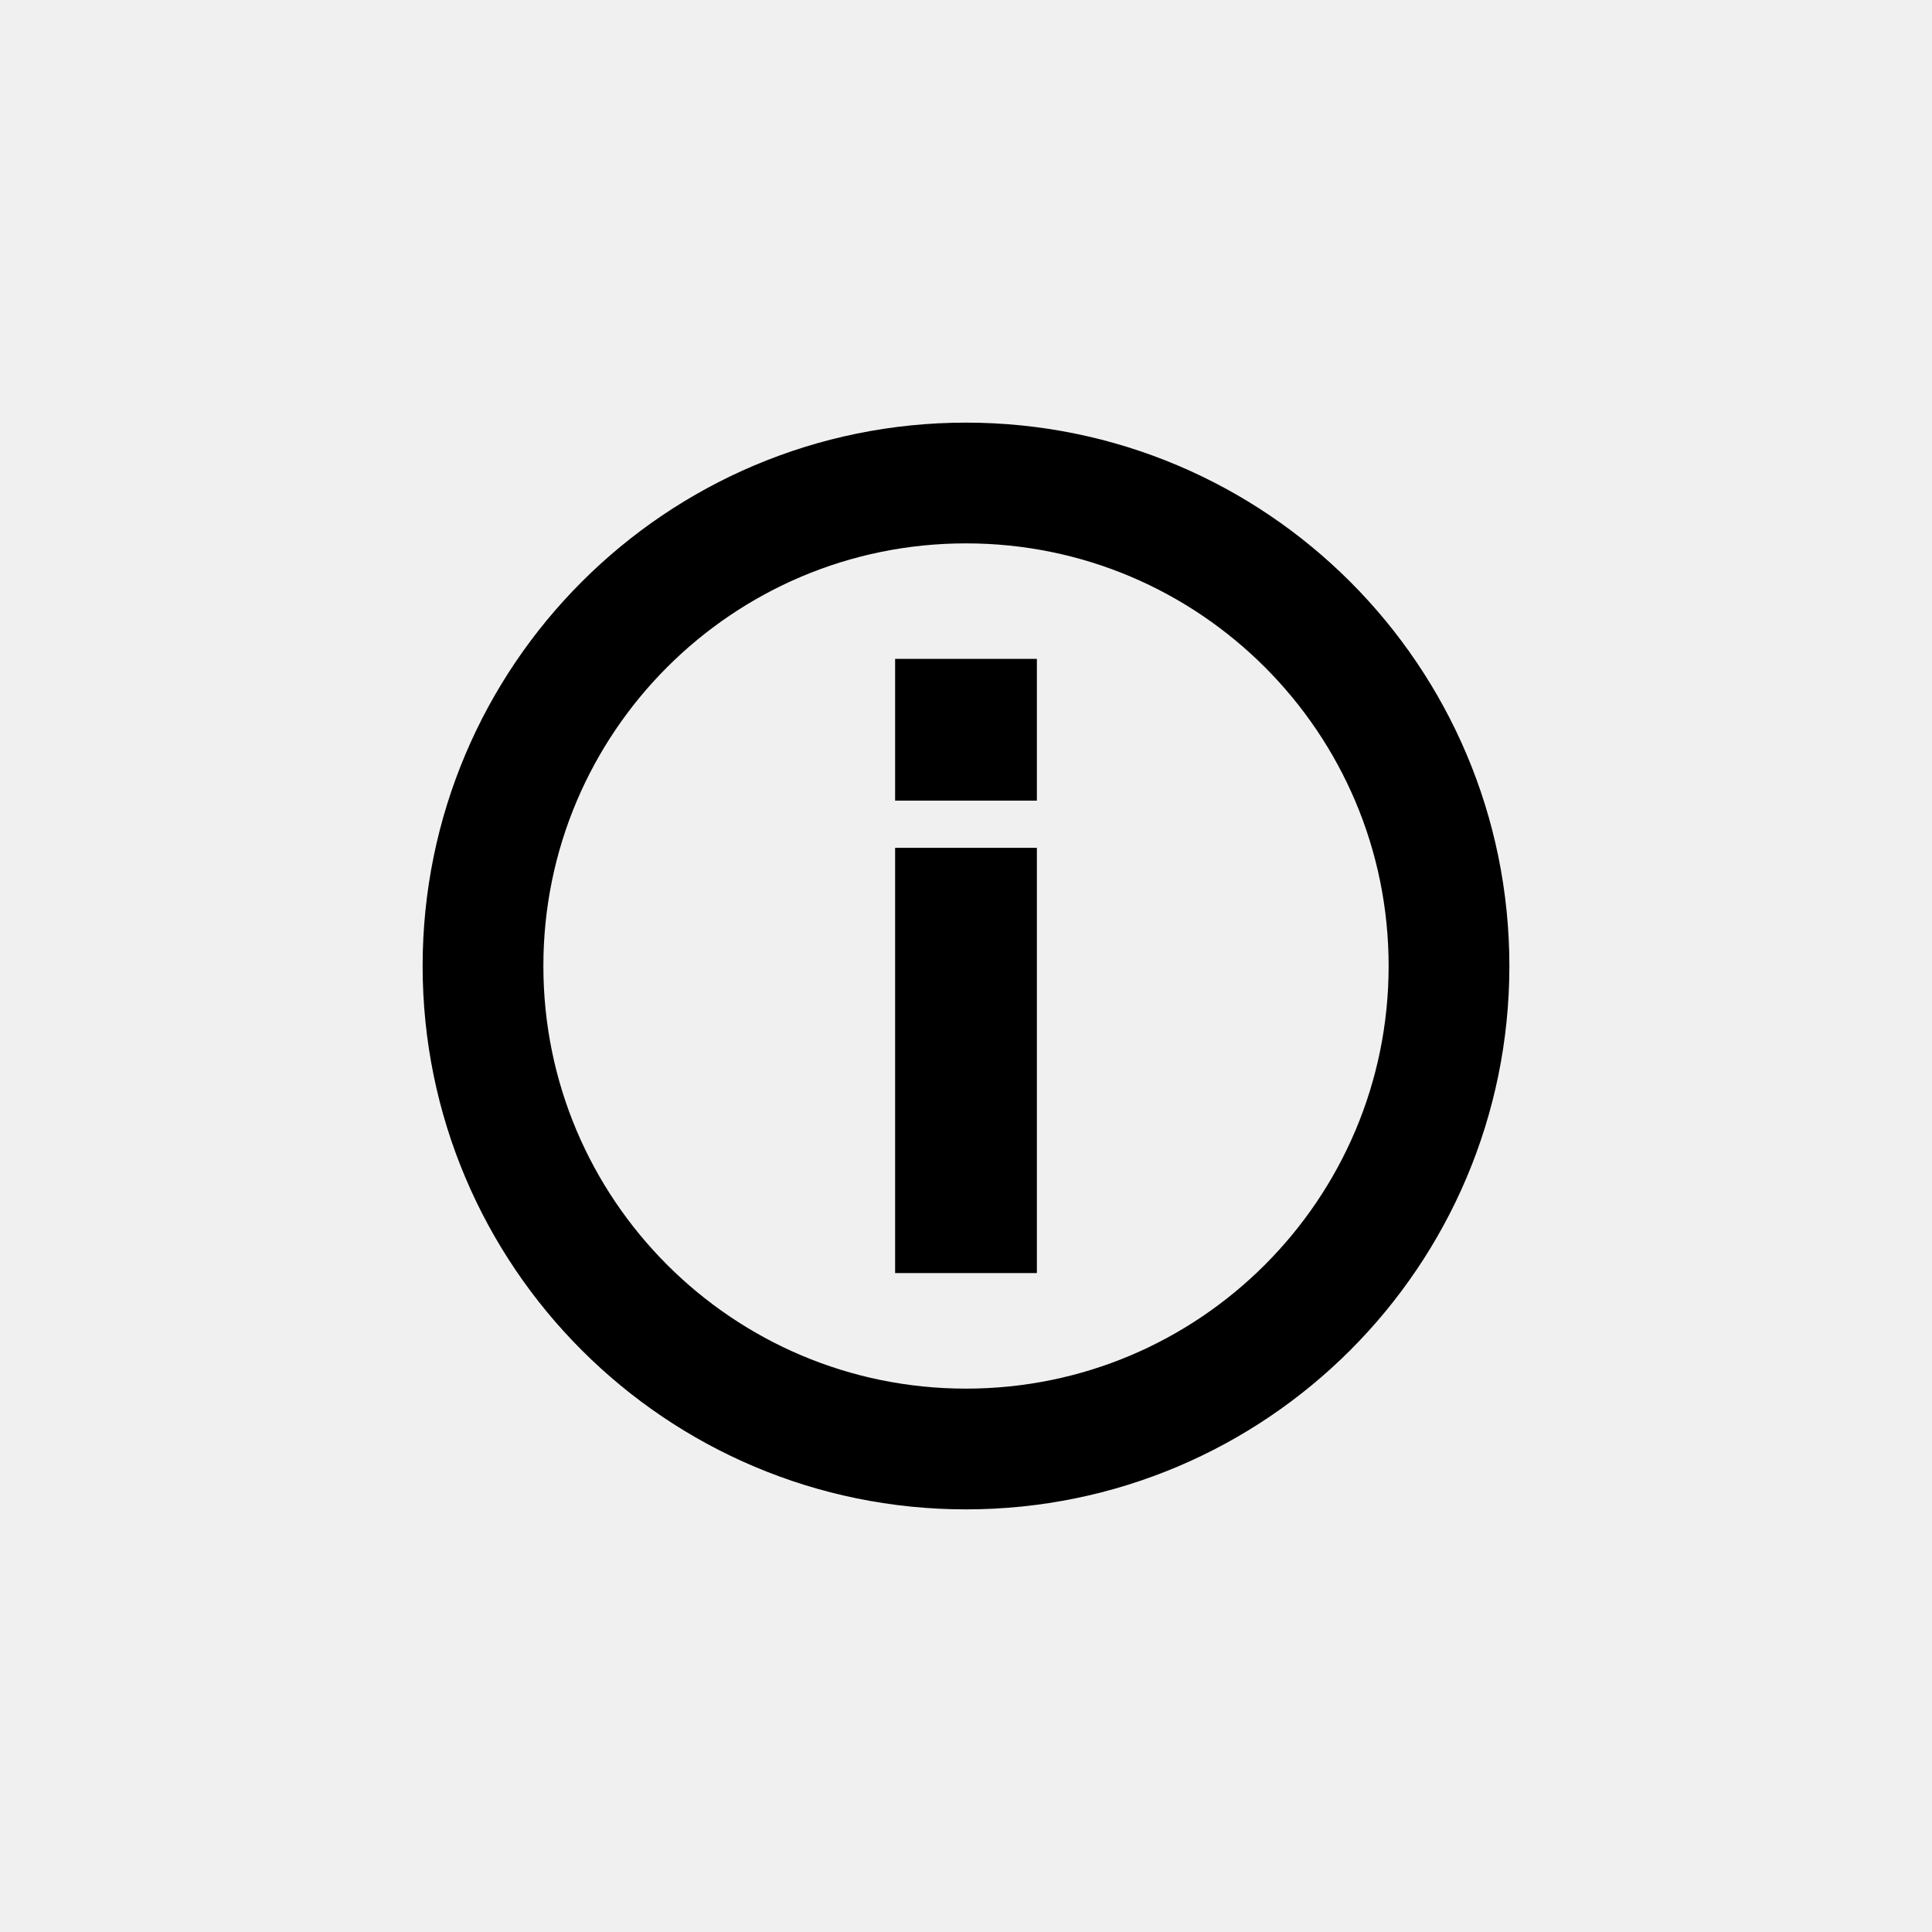
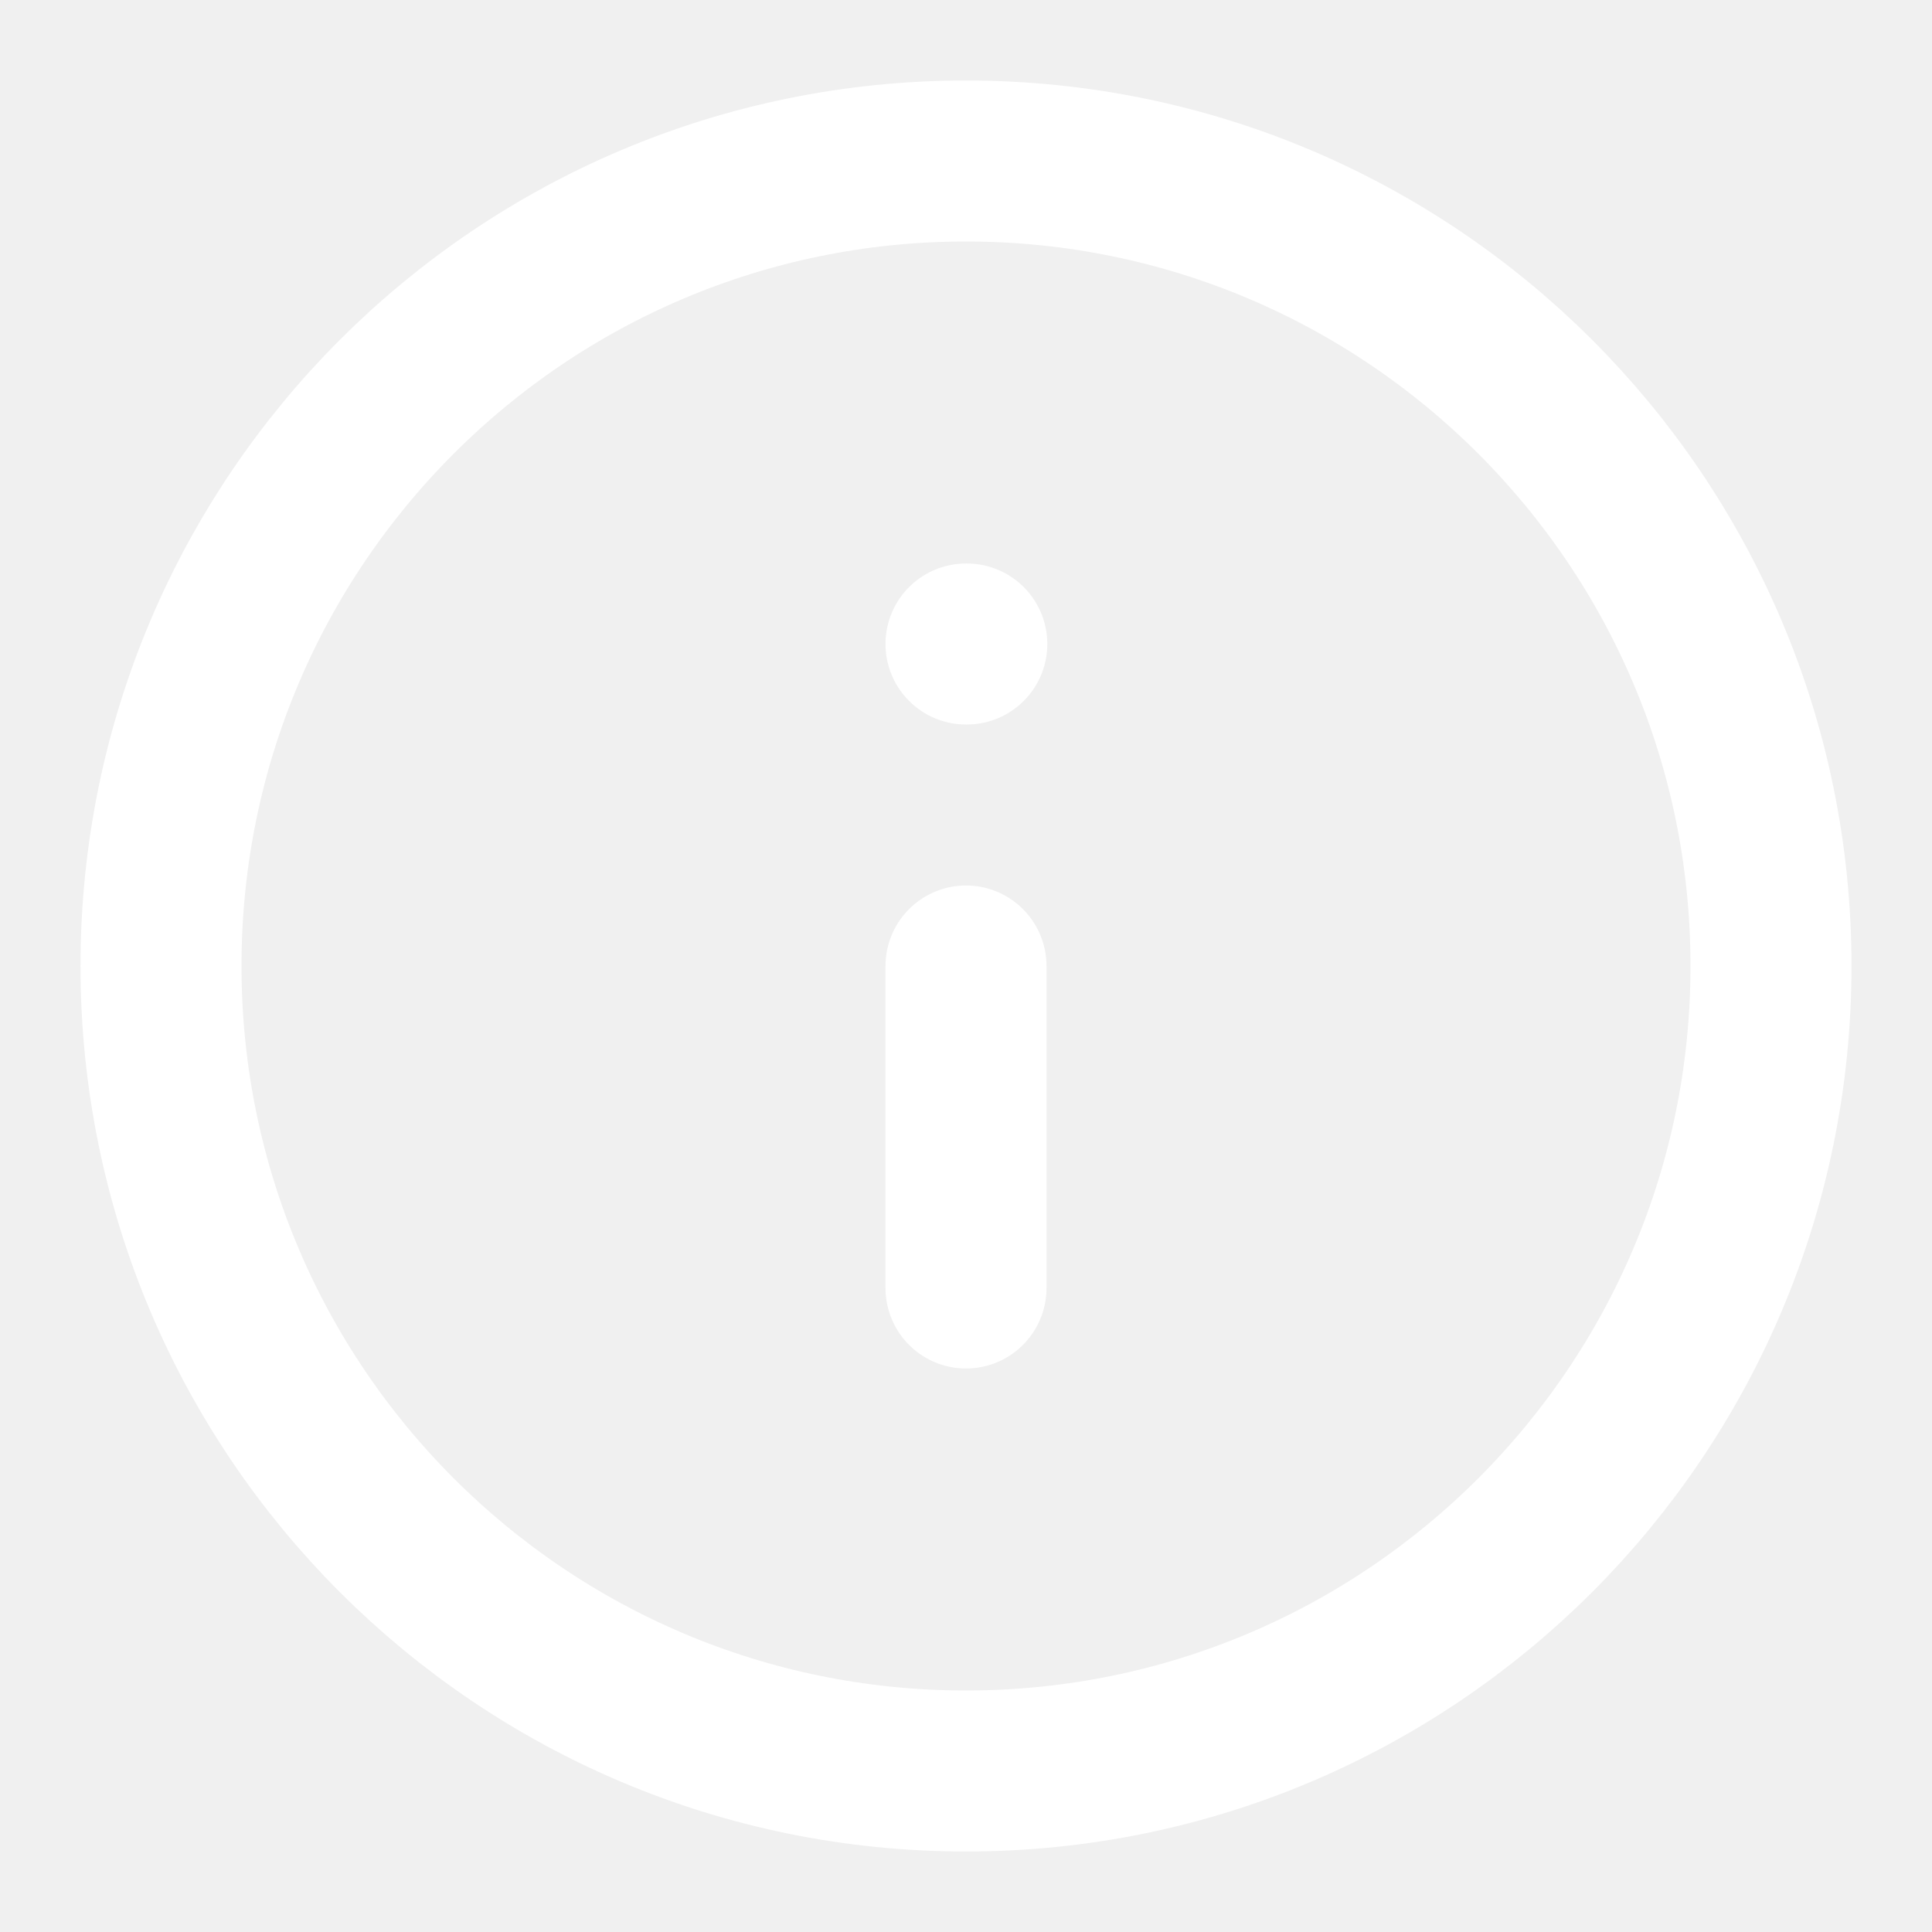
- <svg xmlns="http://www.w3.org/2000/svg" width="32" height="32" viewBox="0 0 32 32" fill="none">
-   <circle cx="16" cy="16" r="8" stroke="black" stroke-width="2" />
-   <rect x="14.826" y="10.913" width="2.348" height="2.348" fill="black" />
-   <rect x="14.826" y="14.043" width="2.348" height="7.043" fill="black" />
+ <svg xmlns="http://www.w3.org/2000/svg" width="24" height="24" viewBox="0 0 24 24" fill="none">
+   <path d="M12 22C17.523 22 22 17.523 22 12C22 6.477 17.523 2 12 2C6.477 2 2 6.477 2 12C2 17.523 6.477 22 12 22Z" stroke="white" stroke-width="2" stroke-linecap="round" stroke-linejoin="round" />
+   <path d="M12 16V12" stroke="white" stroke-width="2" stroke-linecap="round" stroke-linejoin="round" />
+   <path d="M12 8H12.01" stroke="white" stroke-width="2" stroke-linecap="round" stroke-linejoin="round" />
</svg>
